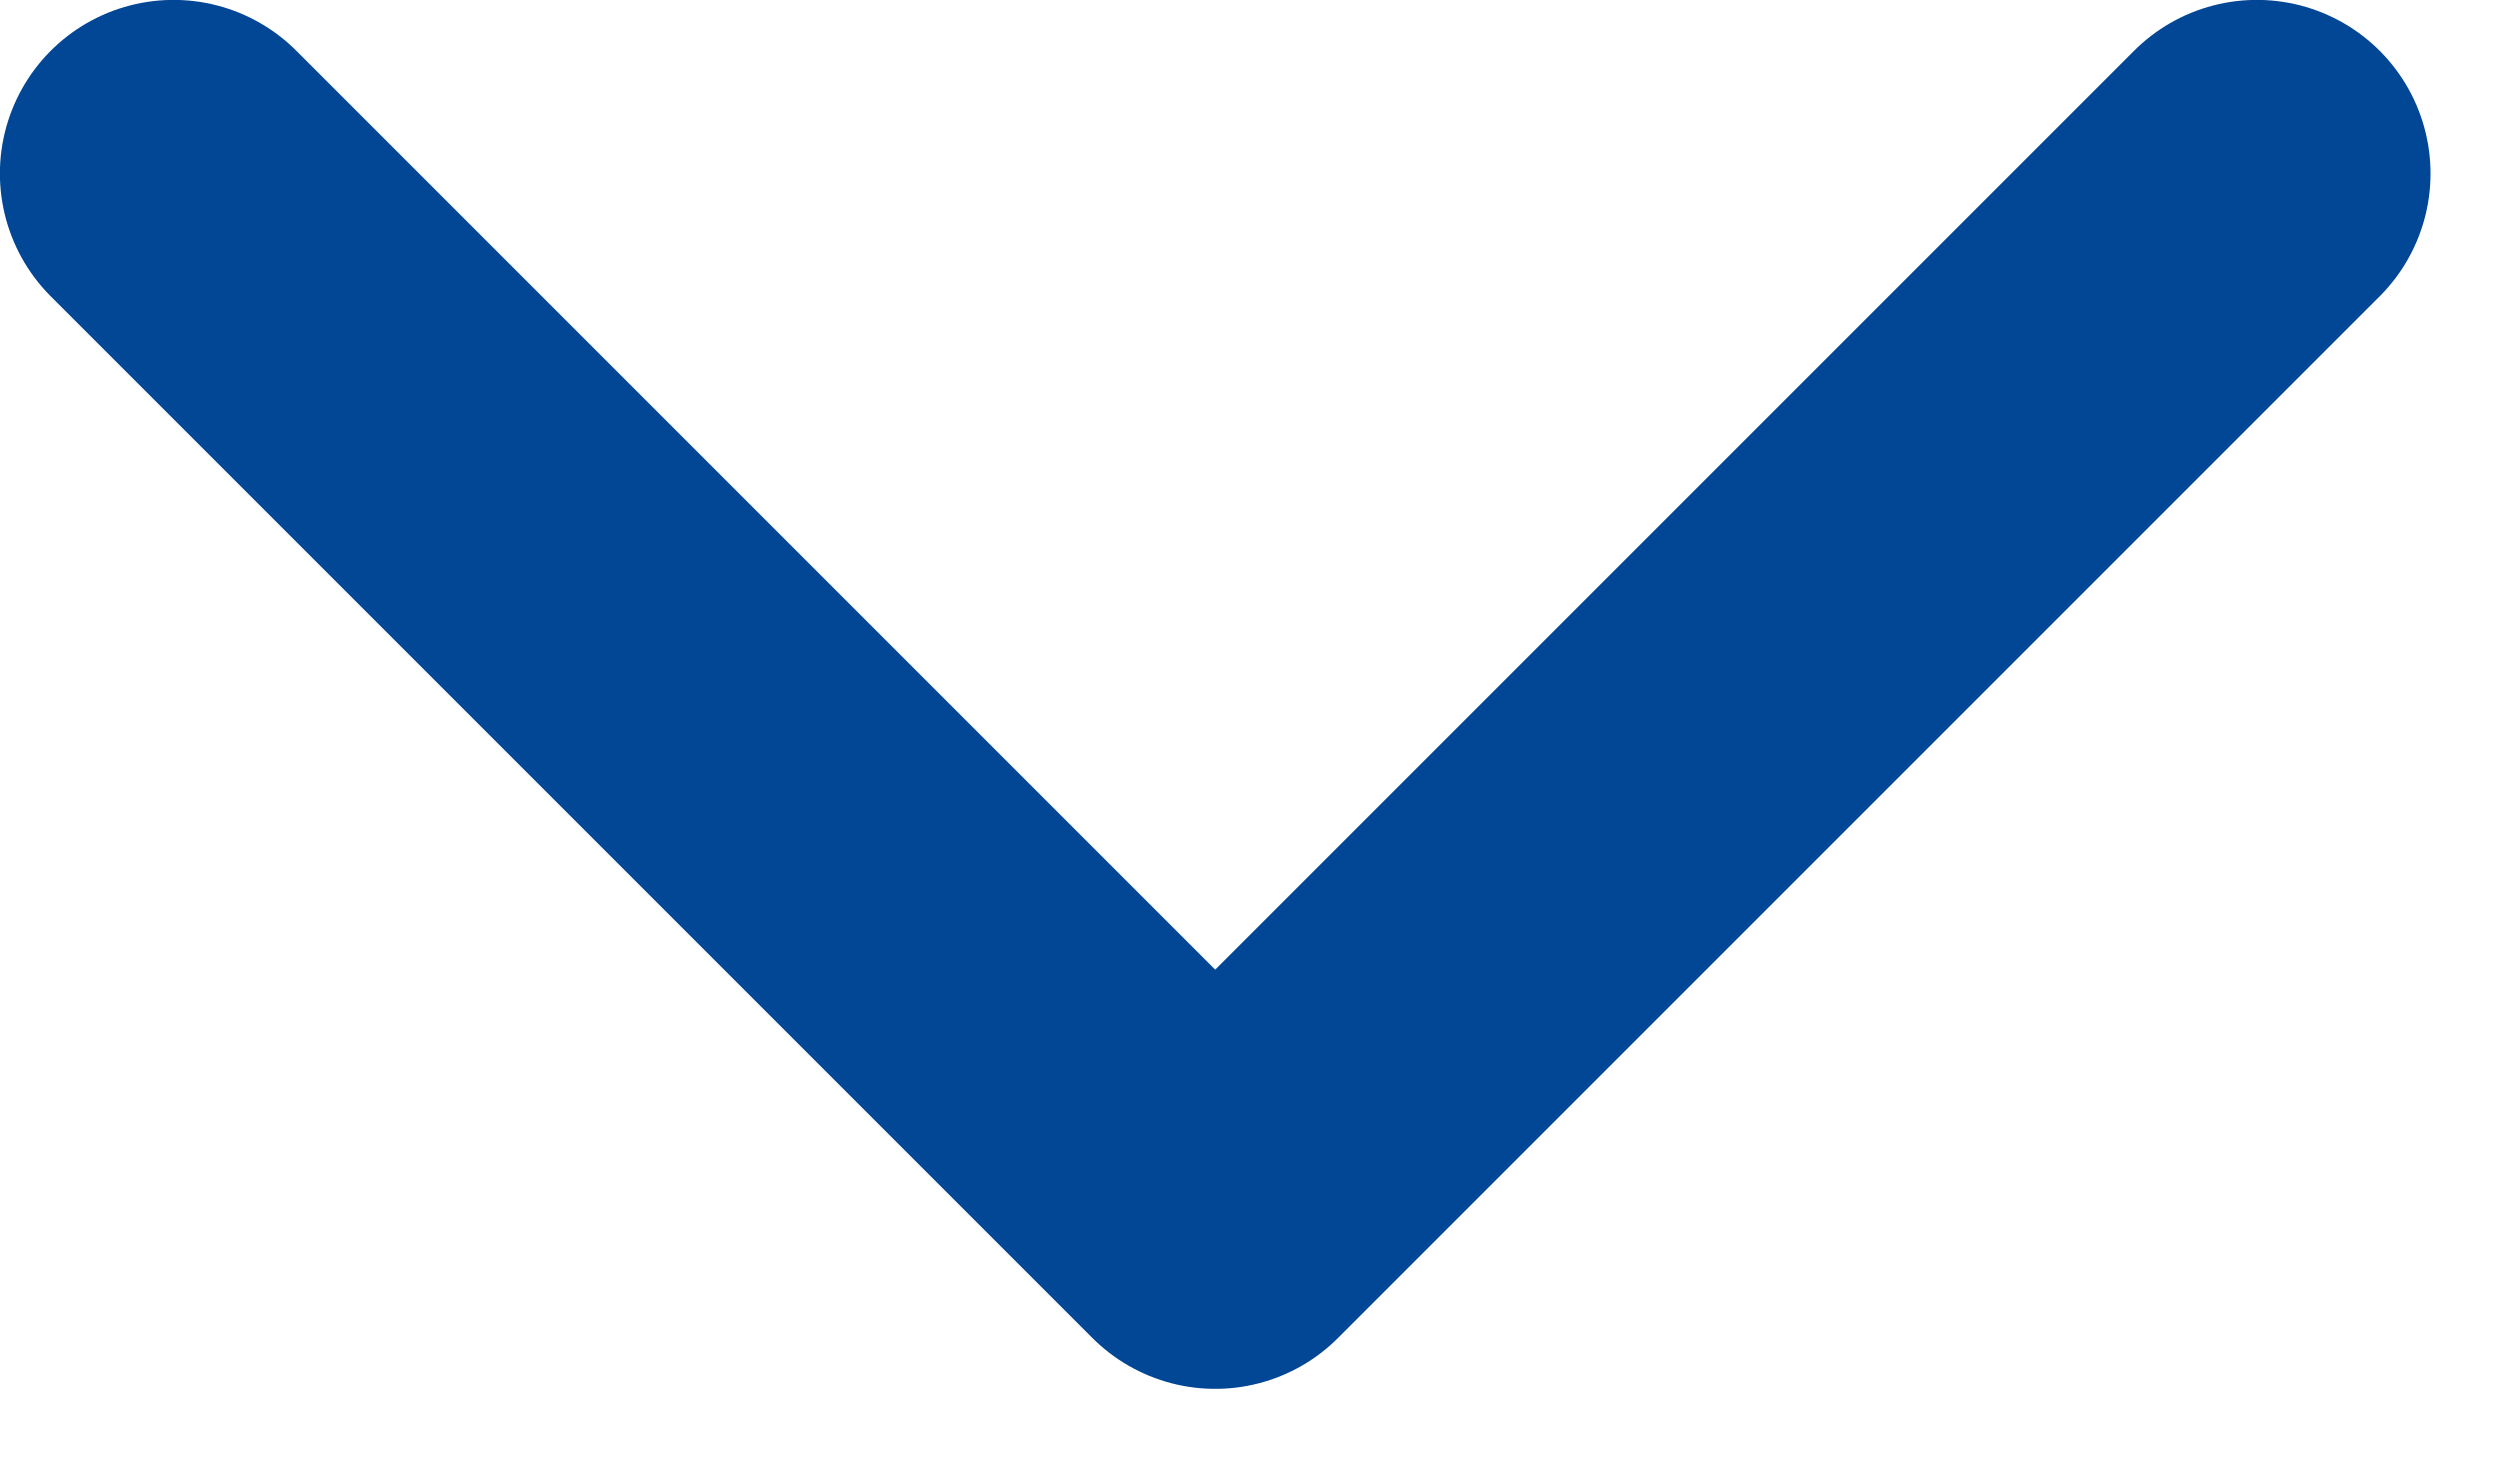
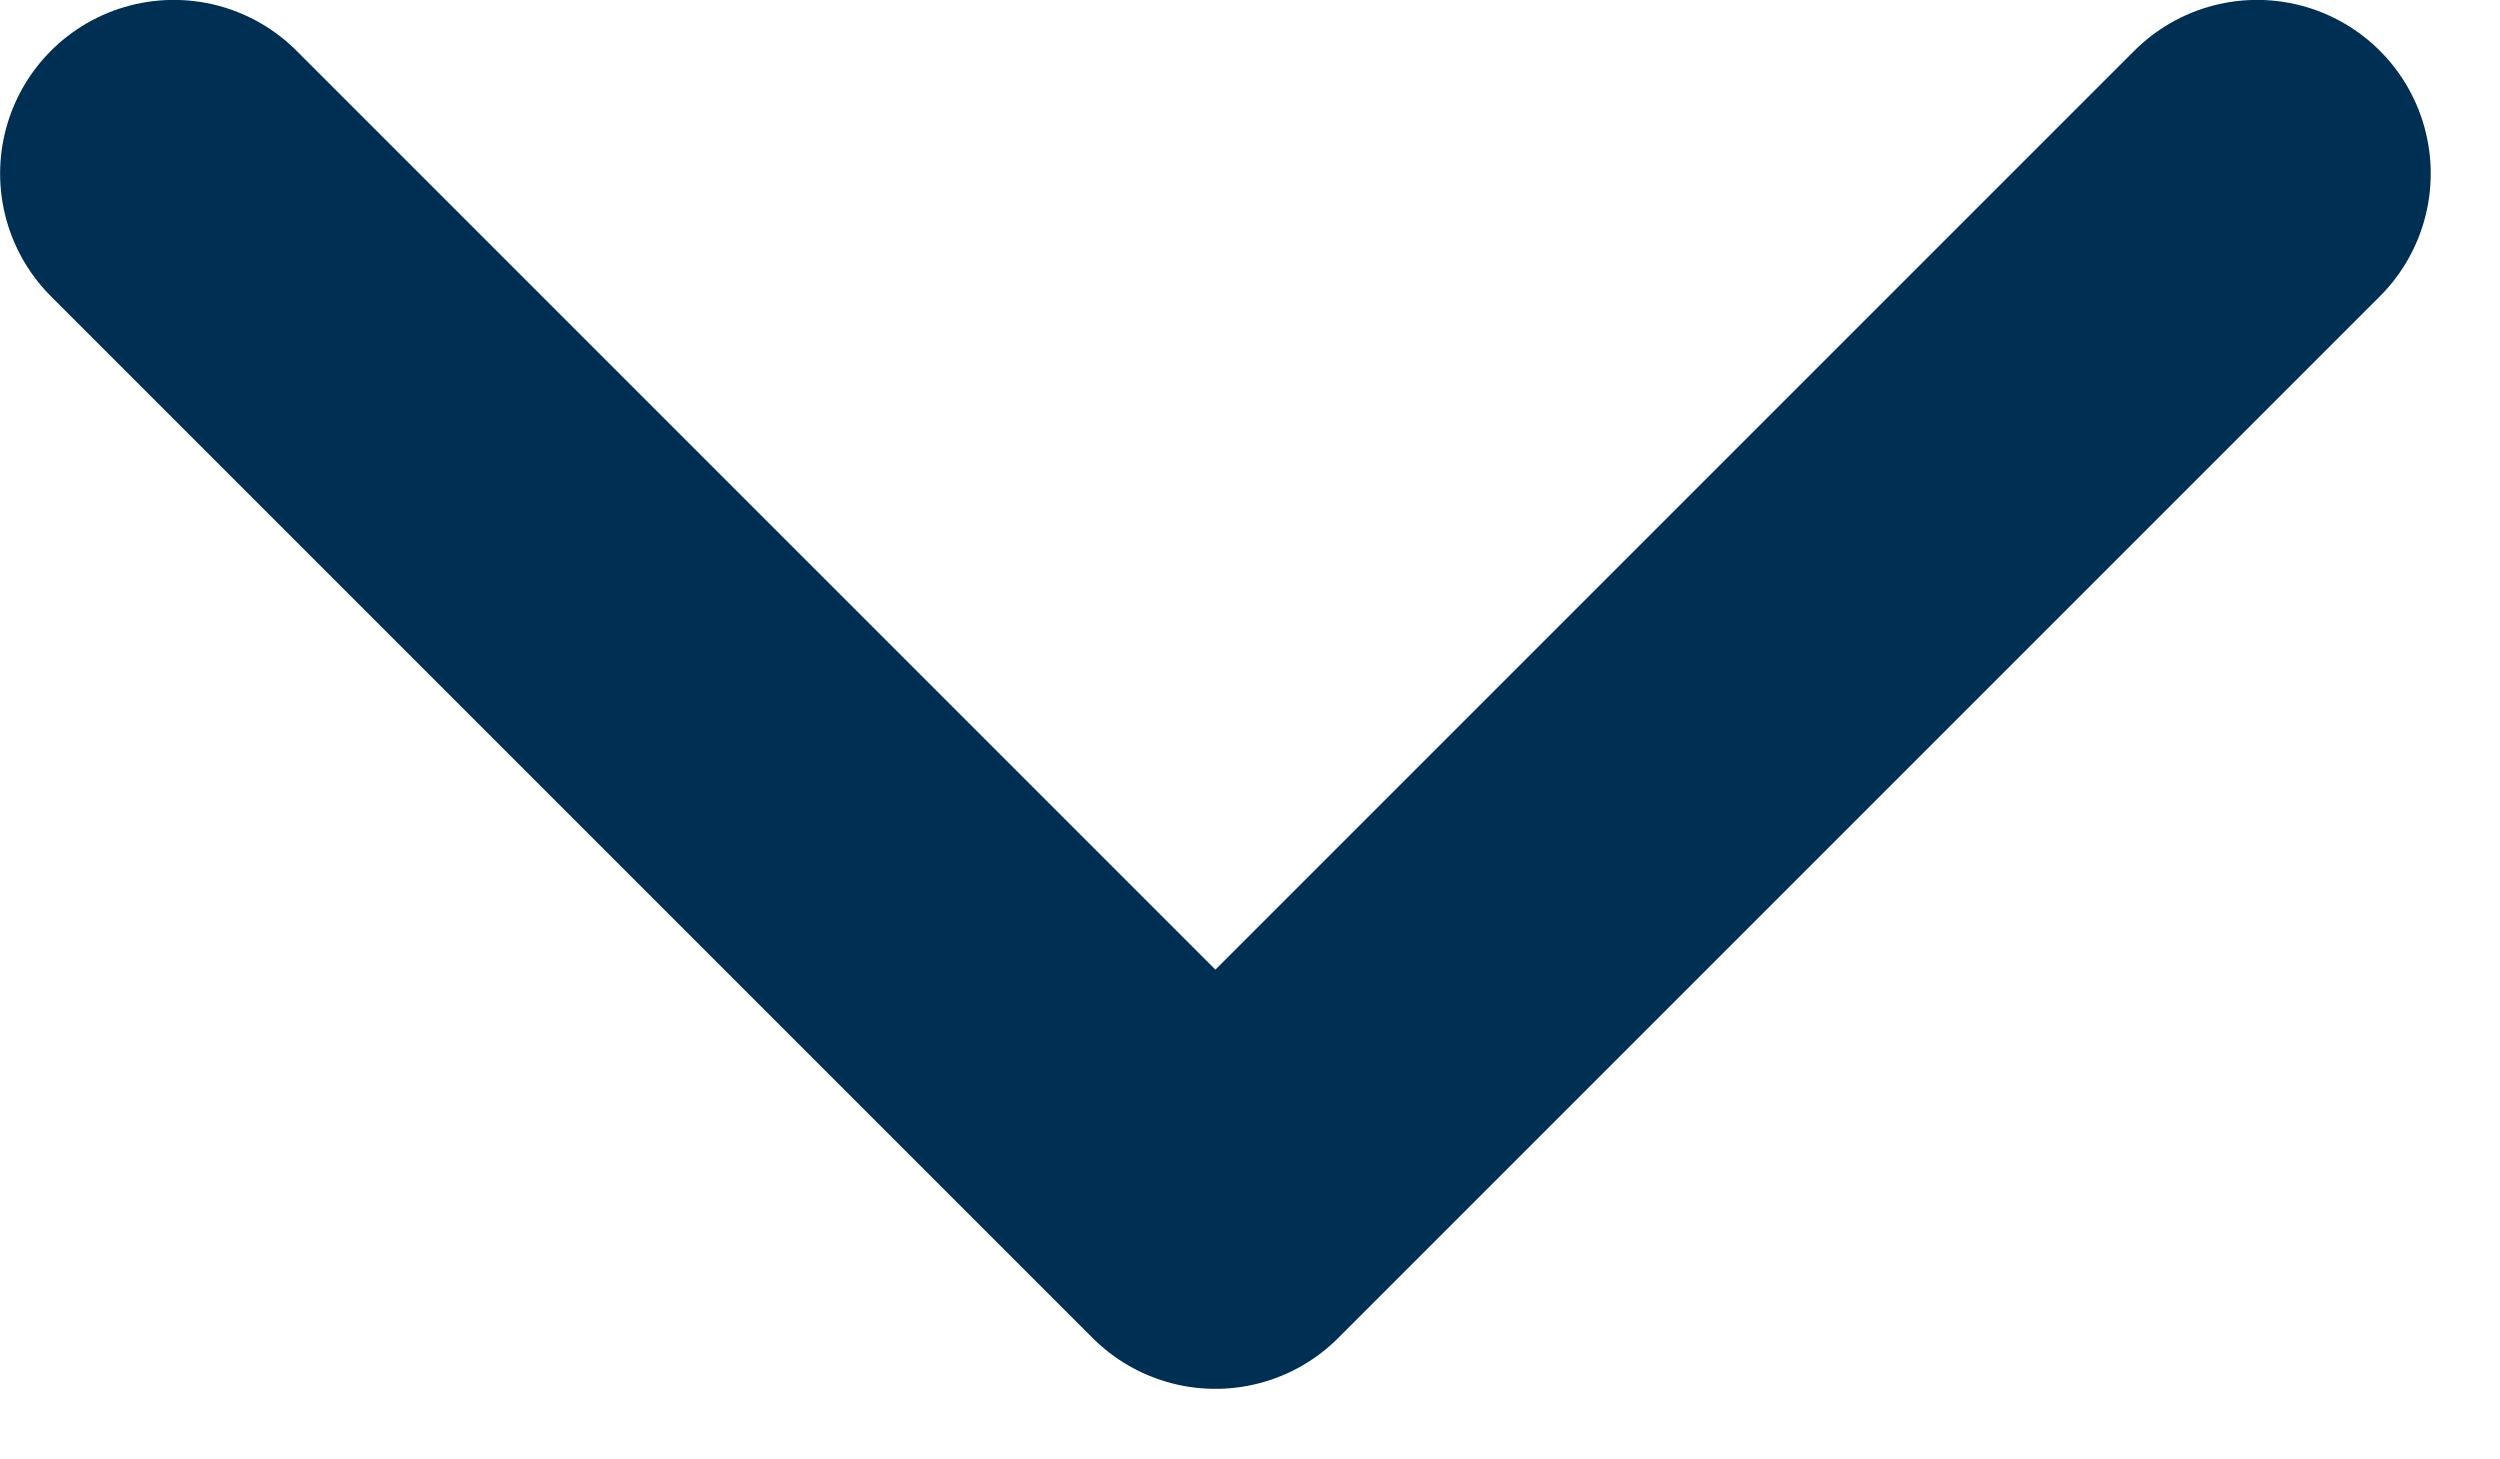
<svg xmlns="http://www.w3.org/2000/svg" width="12" height="7" viewBox="0 0 12 7" fill="none">
-   <path d="M0.833 0.833L5.833 5.833L10.833 0.833" stroke="#014796" stroke-width="1.667" stroke-linecap="round" stroke-linejoin="round" />
+   <path d="M0.834 0.833L5.834 5.833L10.834 0.833" stroke="#002F54" stroke-width="1.667" stroke-linecap="round" stroke-linejoin="round" />
</svg>
